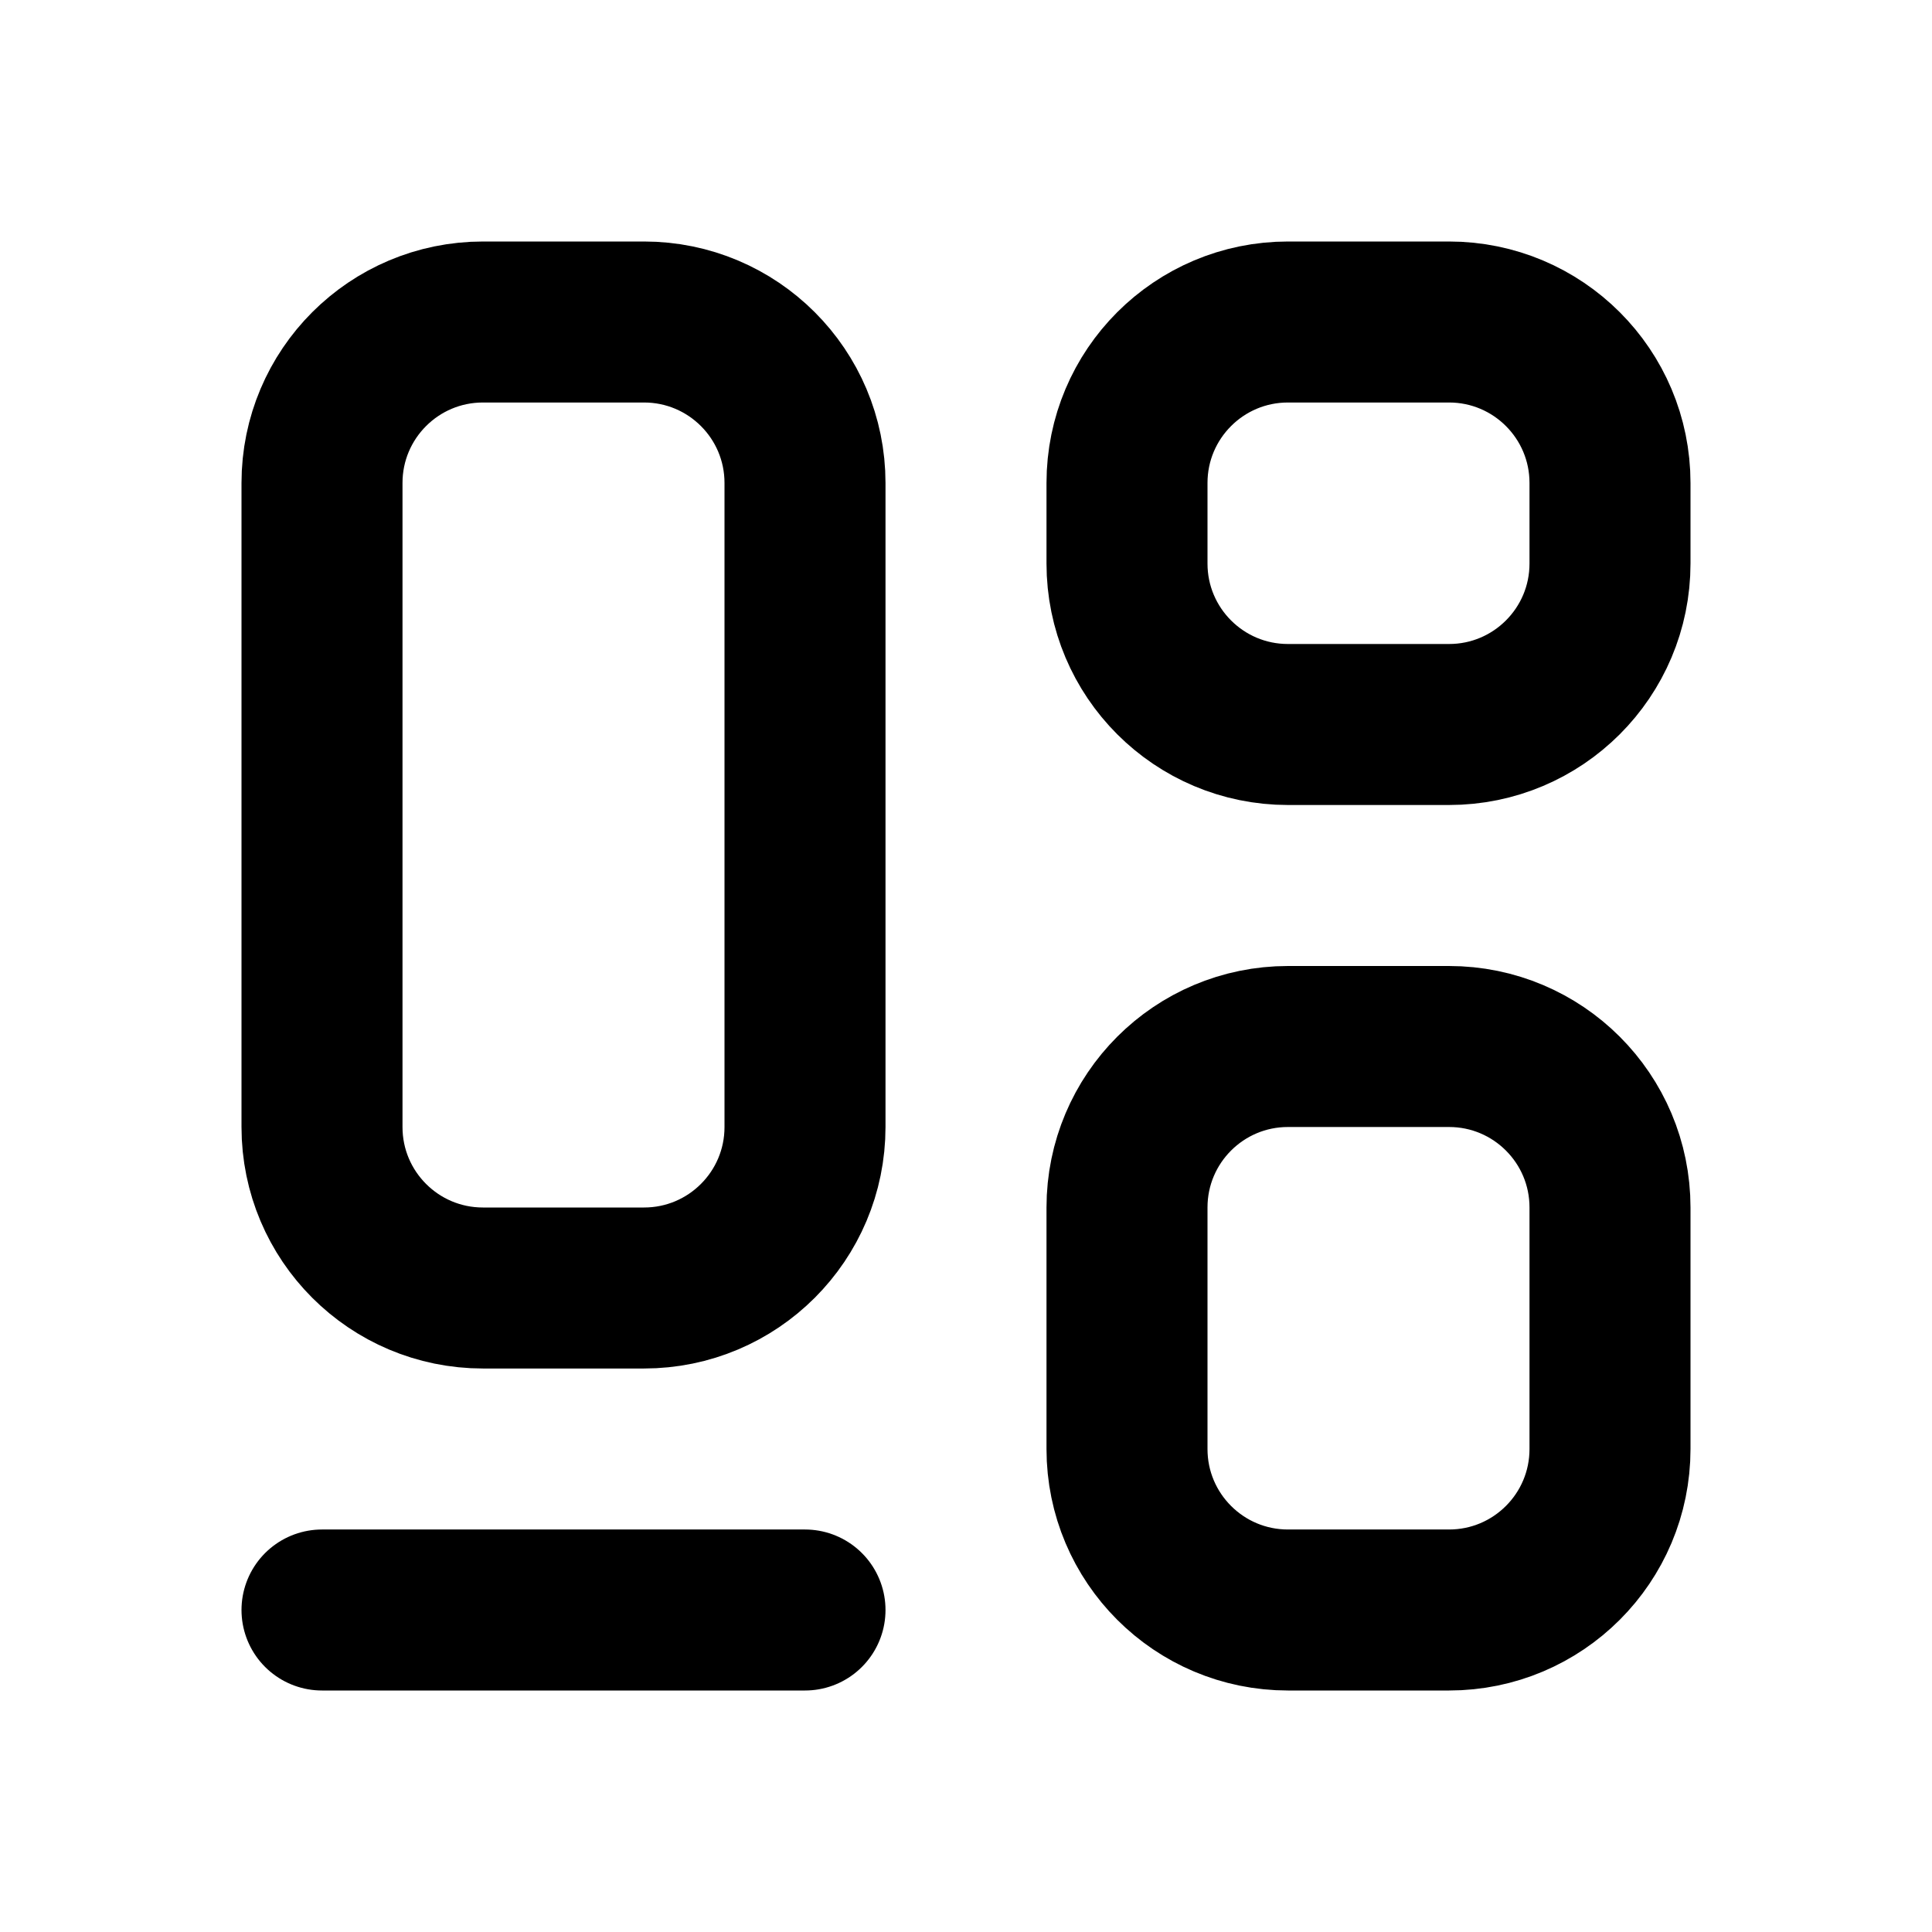
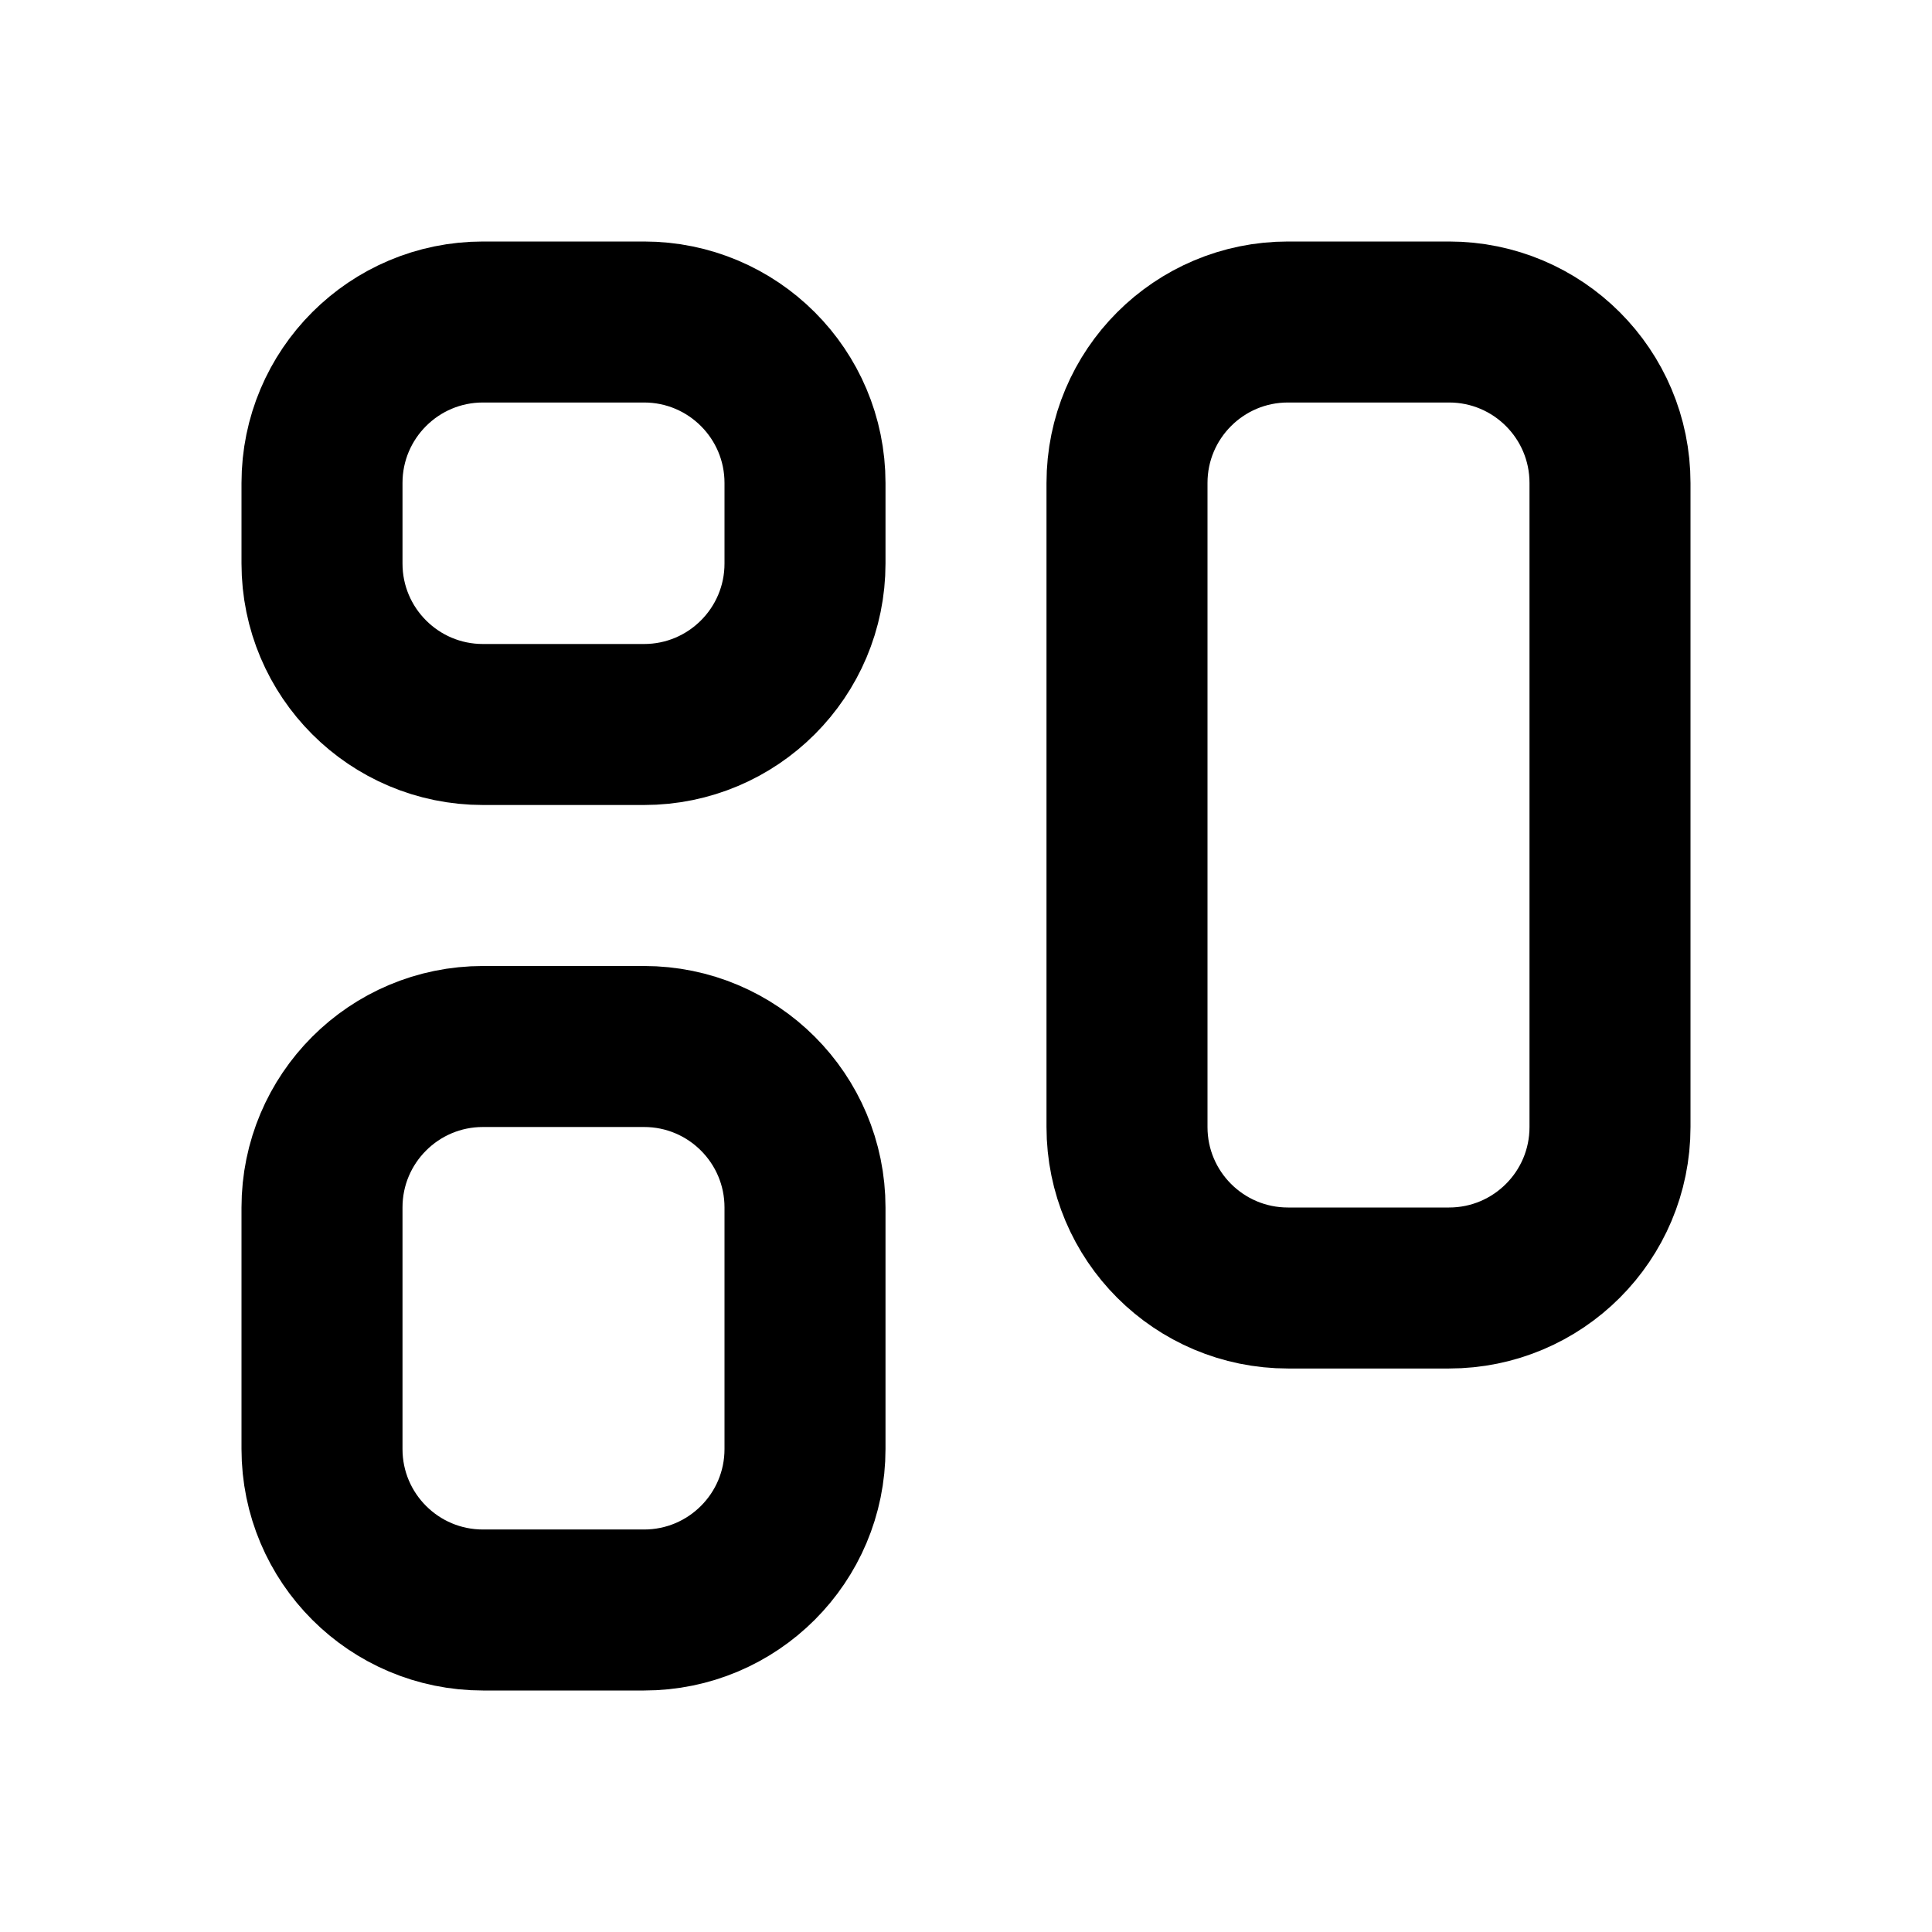
<svg xmlns="http://www.w3.org/2000/svg" width="24" height="24" viewBox="0 0 24 24" fill="none">
-   <path d="M10 20H4M18 9H16C14.895 9 14 8.105 14 7V6C14 4.895 14.895 4 16 4H18C19.105 4 20 4.895 20 6V7C20 8.105 19.105 9 18 9ZM6 16H8C9.105 16 10 15.105 10 14V6C10 4.895 9.105 4 8 4H6C4.895 4 4 4.895 4 6V14C4 15.105 4.895 16 6 16ZM16 20H18C19.105 20 20 19.105 20 18V15C20 13.895 19.105 13 18 13H16C14.895 13 14 13.895 14 15V18C14 19.105 14.895 20 16 20Z" stroke="black" stroke-width="2" stroke-linecap="round" />
+   <path d="M4 15C4 13.895 4.895 13 6 13H8C9.105 13 10 13.895 10 15V18C10 19.105 9.105 20 8 20H6C4.895 20 4 19.105 4 18V15Z" stroke="black" stroke-width="2" stroke-linecap="round" />
+   <path d="M8 4H6C4.895 4 4 4.895 4 6V7C4 8.105 4.895 9 6 9H8C9.105 9 10 8.105 10 7V6C10 4.895 9.105 4 8 4Z" stroke="black" stroke-width="2" stroke-linecap="round" />
+   <path d="M14 6C14 4.895 14.895 4 16 4H18C19.105 4 20 4.895 20 6V14C20 15.105 19.105 16 18 16H16C14.895 16 14 15.105 14 14V6Z" stroke="black" stroke-width="2" stroke-linecap="round" />
</svg>
